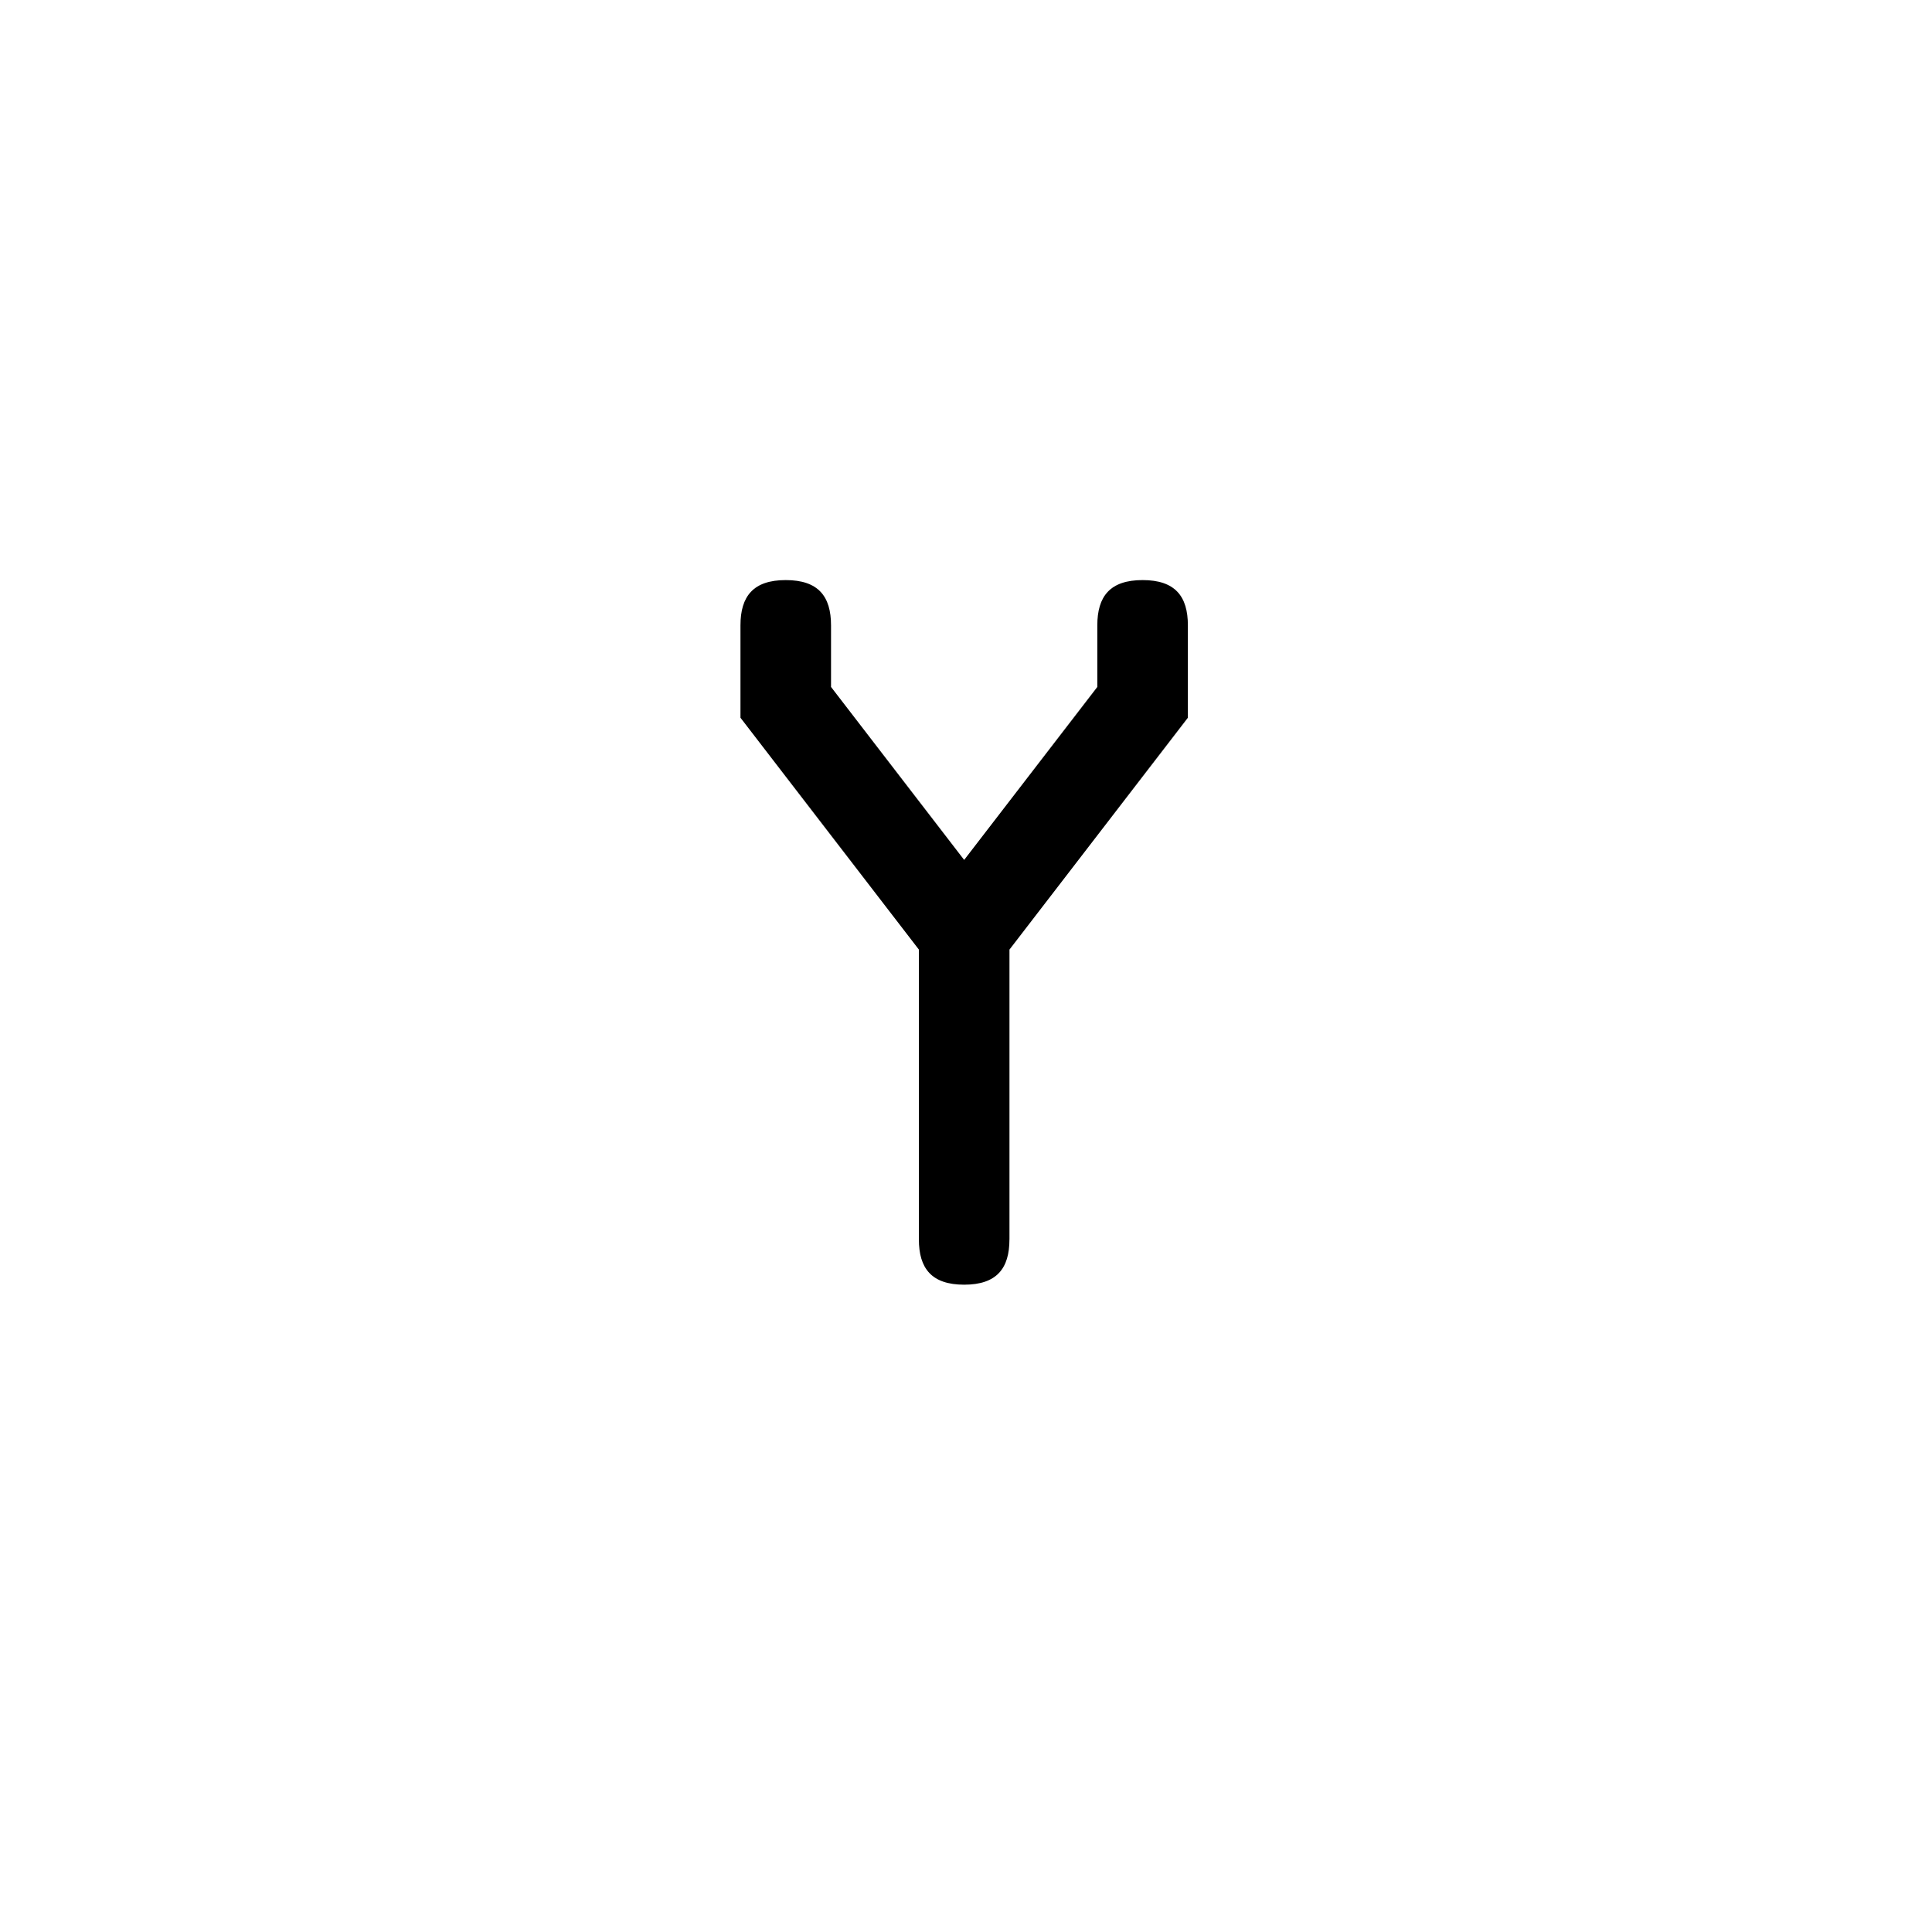
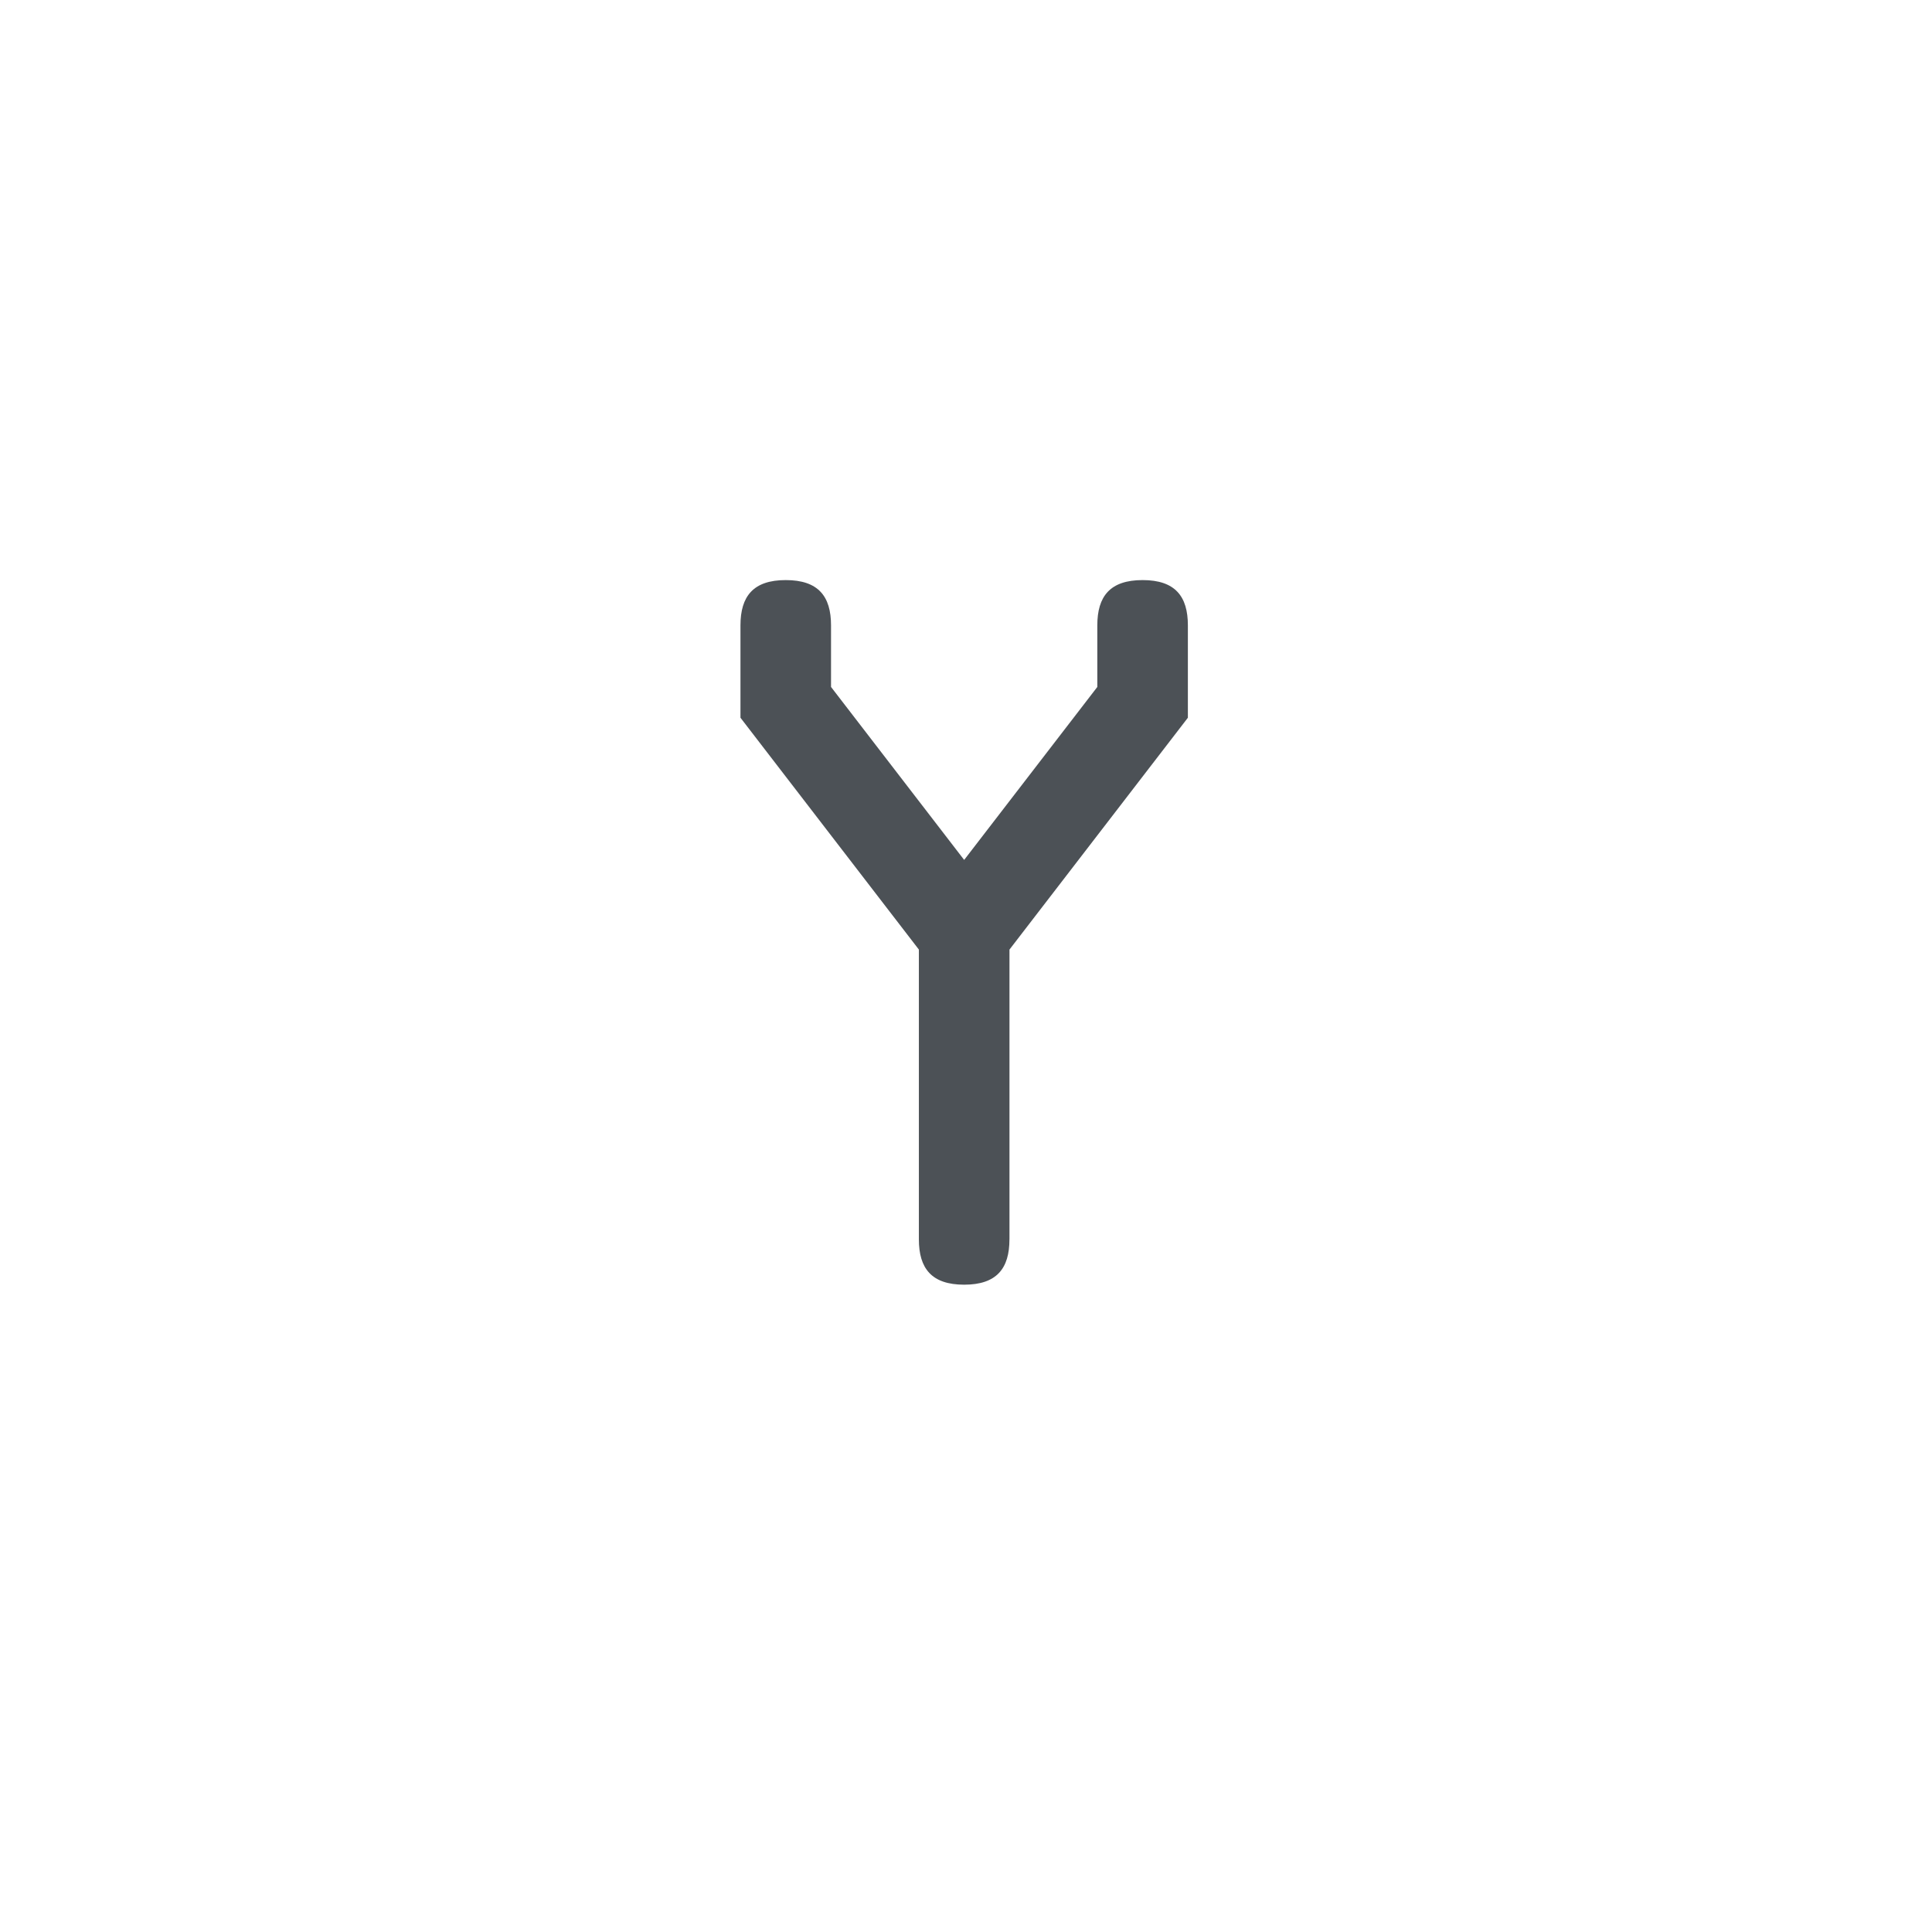
<svg xmlns="http://www.w3.org/2000/svg" version="1.1" id="Layer_1" x="0px" y="0px" width="64px" height="64px" viewBox="0 0 64 64" enable-background="new 0 0 64 64" xml:space="preserve">
  <g id="Layer_10">
    <g>
-       <path d="M33.439,41.057c0,0.959-0.42,1.5-1.5,1.5c-1.08,0-1.5-0.541-1.5-1.5v-9.601l-5.91-7.68v-3.06c0-0.96,0.42-1.5,1.5-1.5    c1.08,0,1.5,0.54,1.5,1.5v2.04l4.41,5.73l4.411-5.73v-2.04c0-0.96,0.42-1.5,1.5-1.5s1.5,0.54,1.5,1.5v3.06l-5.91,7.68V41.057z" />
+       <path fill="#4C5156" d="M33.439,41.057c0,0.959-0.42,1.5-1.5,1.5c-1.08,0-1.5-0.541-1.5-1.5v-9.601l-5.91-7.68v-3.06c0-0.96,0.42-1.5,1.5-1.5    c1.08,0,1.5,0.54,1.5,1.5v2.04l4.41,5.73l4.411-5.73v-2.04c0-0.96,0.42-1.5,1.5-1.5s1.5,0.54,1.5,1.5v3.06l-5.91,7.68V41.057z" />
    </g>
  </g>
</svg>
